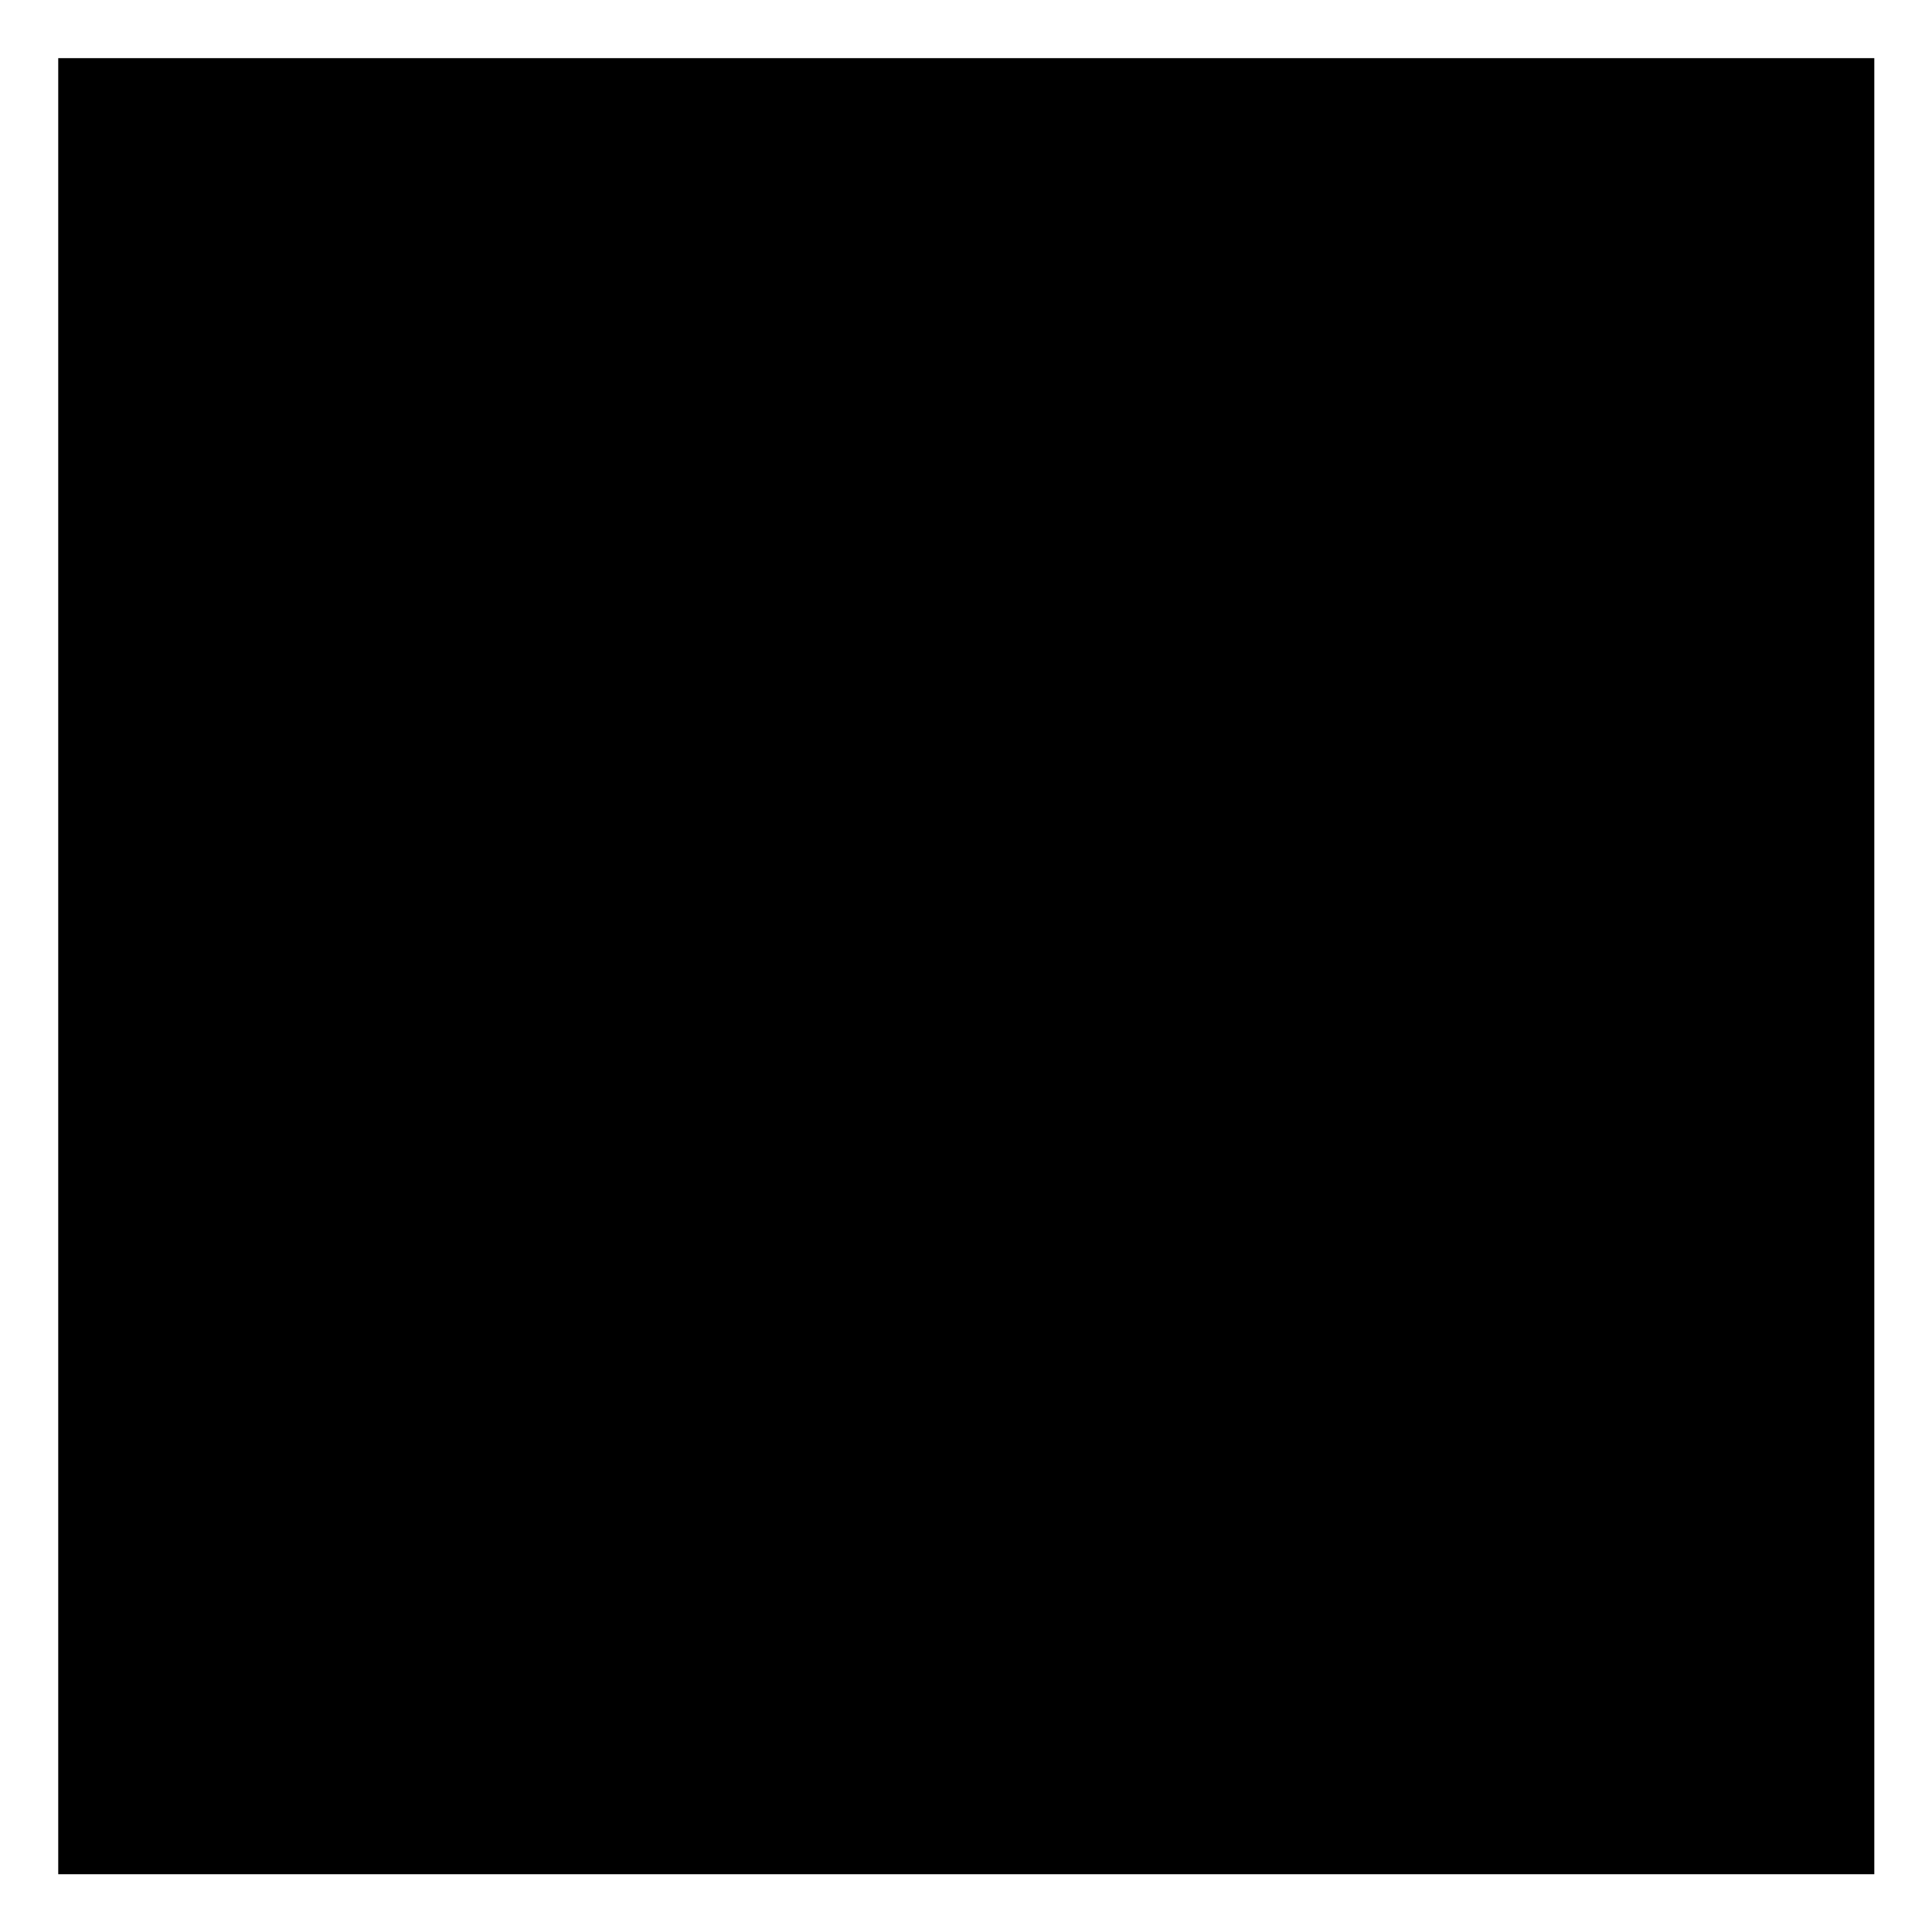
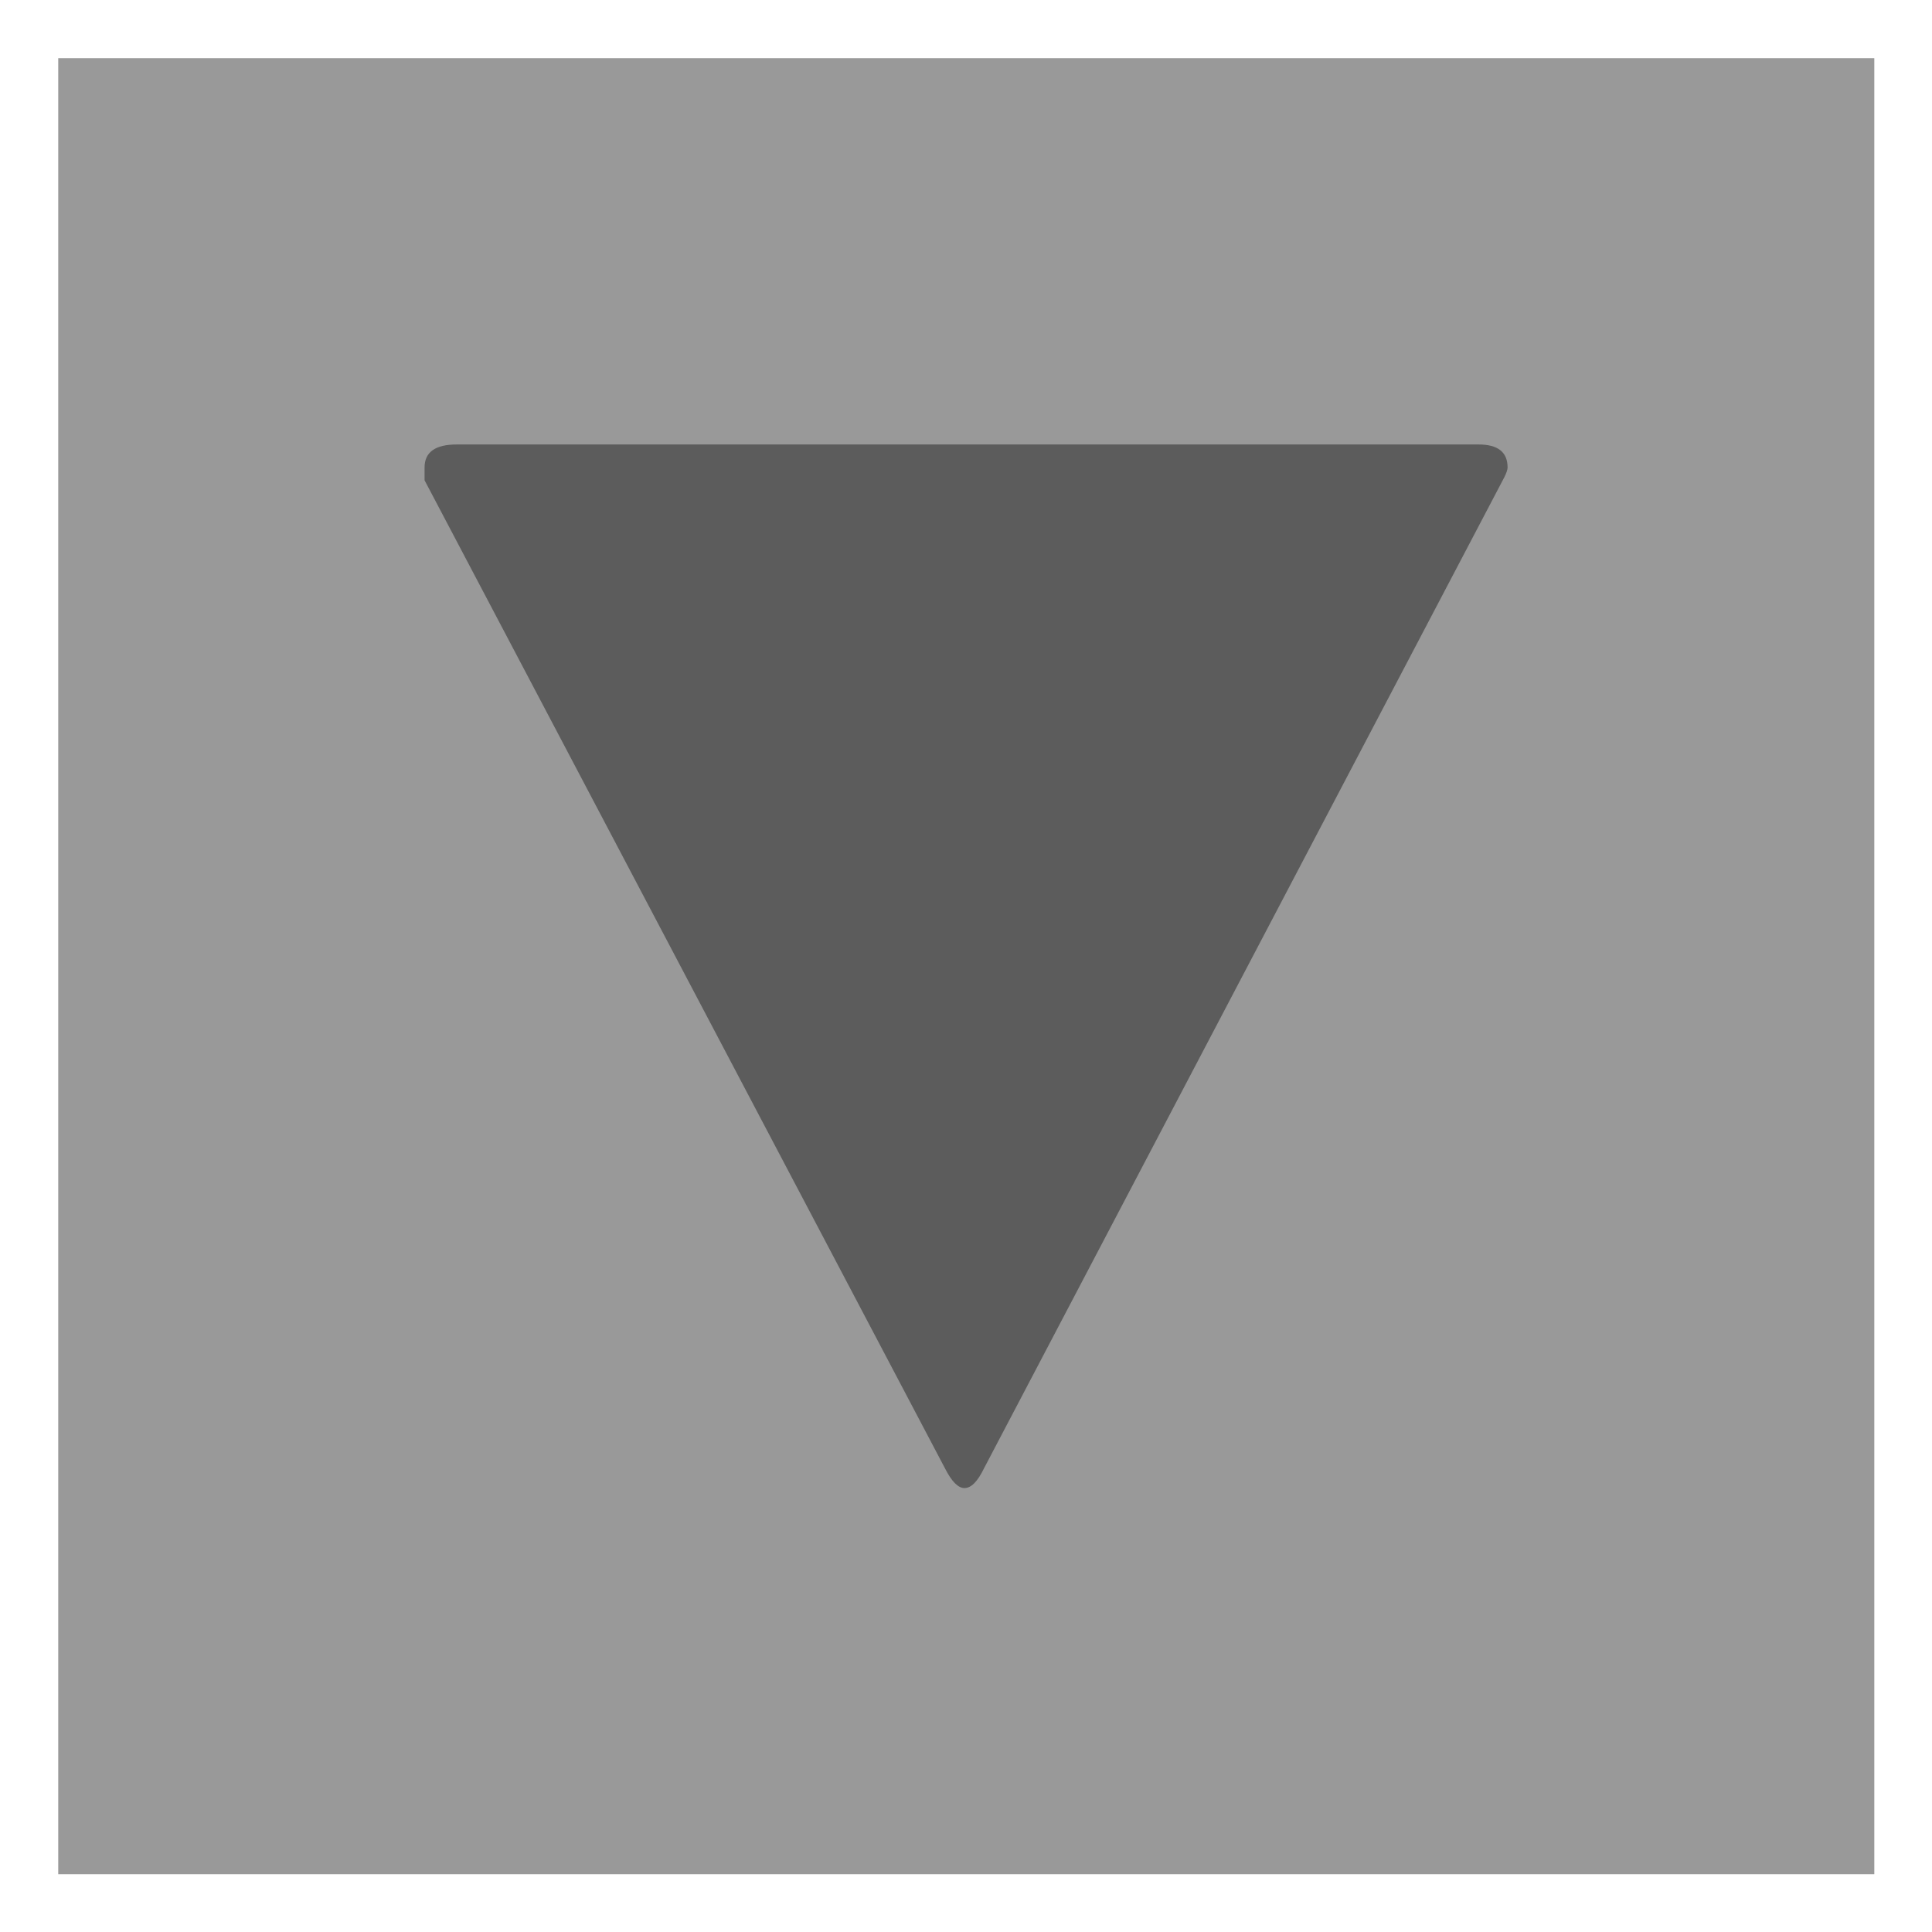
<svg xmlns="http://www.w3.org/2000/svg" width="_ARROWH_" height="_ARROWH_" viewBox="0 0 4.233 4.233" version="1.1" id="svg8">
  <defs id="defs2" />
  <g id="layer1" transform="translate(131.6976,-128.3496)">
-     <rect style="opacity:1;fill:_GCD_;fill-opacity:1;stroke:_BORDD_;stroke-width:0.255;stroke-miterlimit:4;stroke-dasharray:none;stroke-opacity:1" id="rect819" width="3.979" height="3.979" x="-131.57" y="128.477" />
-     <g aria-label="⏷" transform="scale(0.9940809,1.005954)" style="font-style:normal;font-weight:normal;font-size:3.318px;line-height:1.25;font-family:sans-serif;letter-spacing:0px;word-spacing:0px;fill:_GCARRD_;fill-opacity:1;stroke:none;stroke-width:0.083" id="text817">
-       <path d="m -129.223,128.558 q 0.064,0 0.064,0.05 0,0.007 -0.007,0.021 l -1.147,2.159 q -0.021,0.043 -0.043,0.043 -0.021,0 -0.043,-0.043 l -1.147,-2.152 q 0,-0.014 0,-0.028 0,-0.05 0.071,-0.05 z" style="font-size:7.079px;fill:_GCARRD_;fill-opacity:1;stroke-width:0.083" id="path1439" />
+     <rect style="opacity:1;fill:_GC_;fill-opacity:0.4;stroke:_BORD_;stroke-width:0.255;stroke-miterlimit:4;stroke-dasharray:none;stroke-opacity:0.8" id="rect819" width="3.979" height="3.979" x="-131.57" y="128.477" />
+     <g aria-label="⏷" transform="scale(0.9940809,1.005954)" style="font-style:normal;font-weight:normal;font-size:3.318px;line-height:1.25;font-family:sans-serif;letter-spacing:0px;word-spacing:0px;fill:_GCARRR_;fill-opacity:0.4;stroke:none;stroke-width:0.083" id="text817">
+       <path d="m -129.223,128.558 q 0.064,0 0.064,0.05 0,0.007 -0.007,0.021 l -1.147,2.159 q -0.021,0.043 -0.043,0.043 -0.021,0 -0.043,-0.043 l -1.147,-2.152 q 0,-0.014 0,-0.028 0,-0.05 0.071,-0.05 z" style="font-size:7.079px;fill:_GCARR_;fill-opacity:0.4;stroke-width:0.083" id="path1439" />
    </g>
  </g>
</svg>
